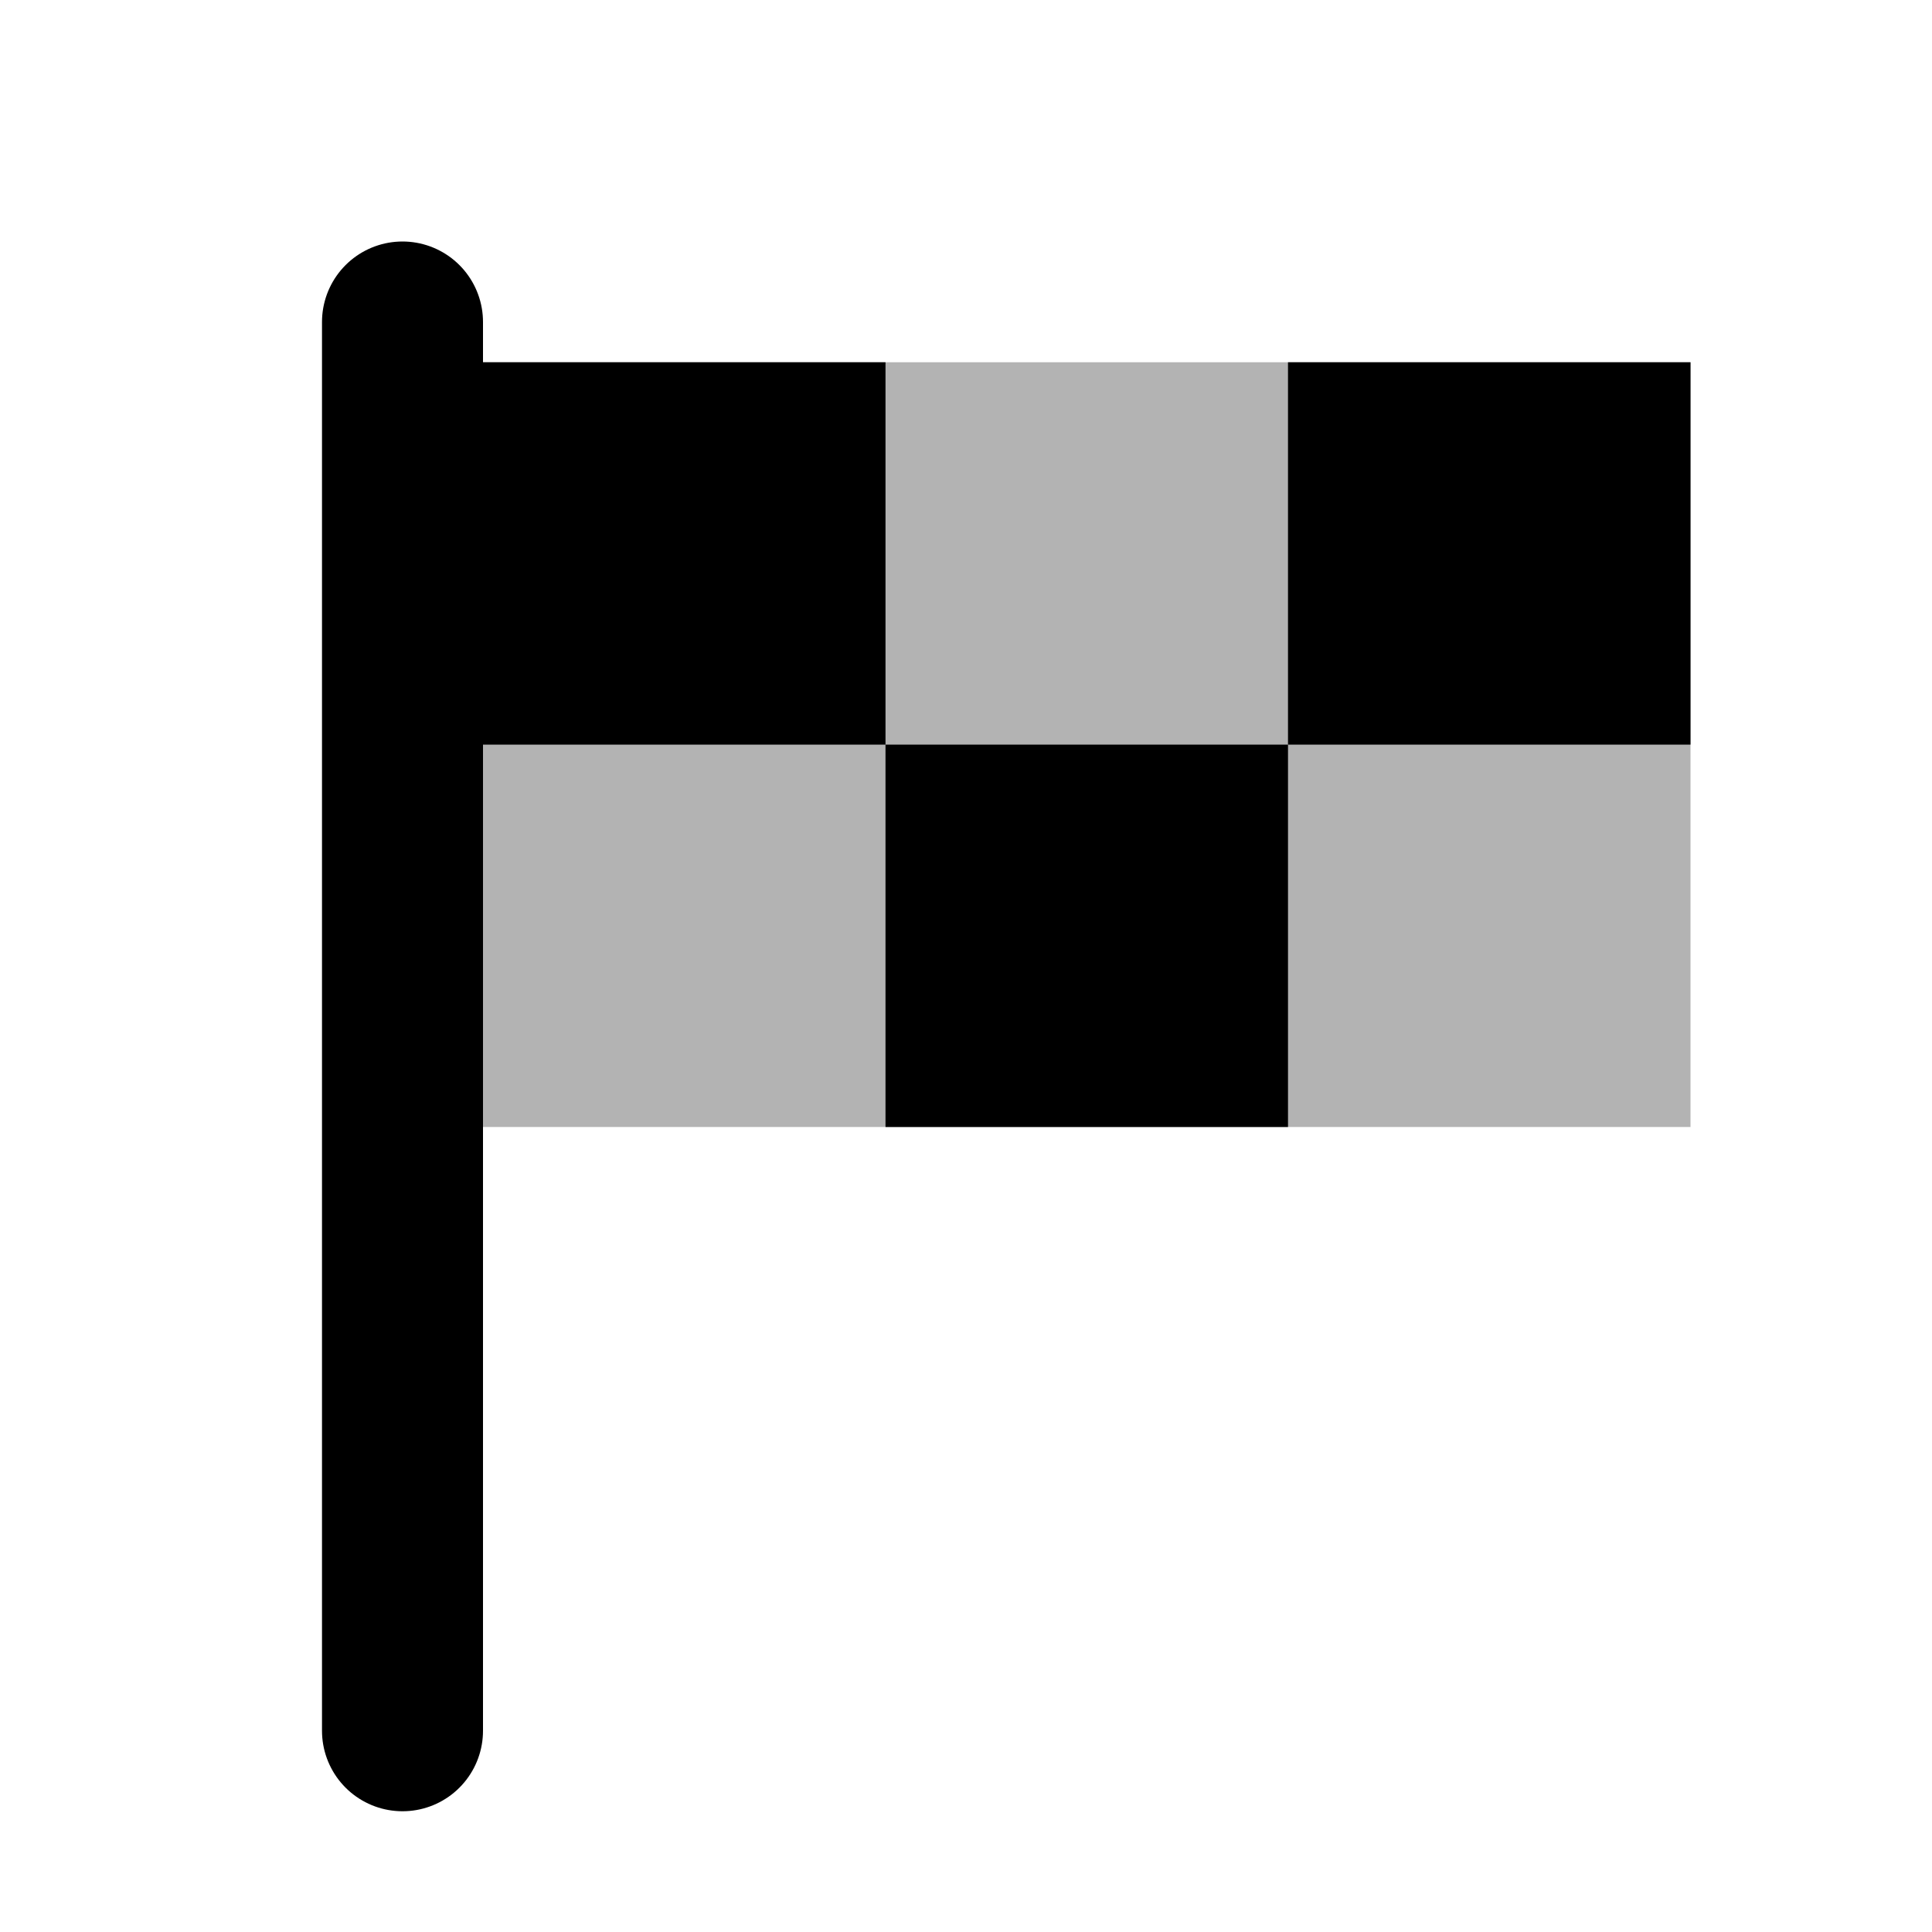
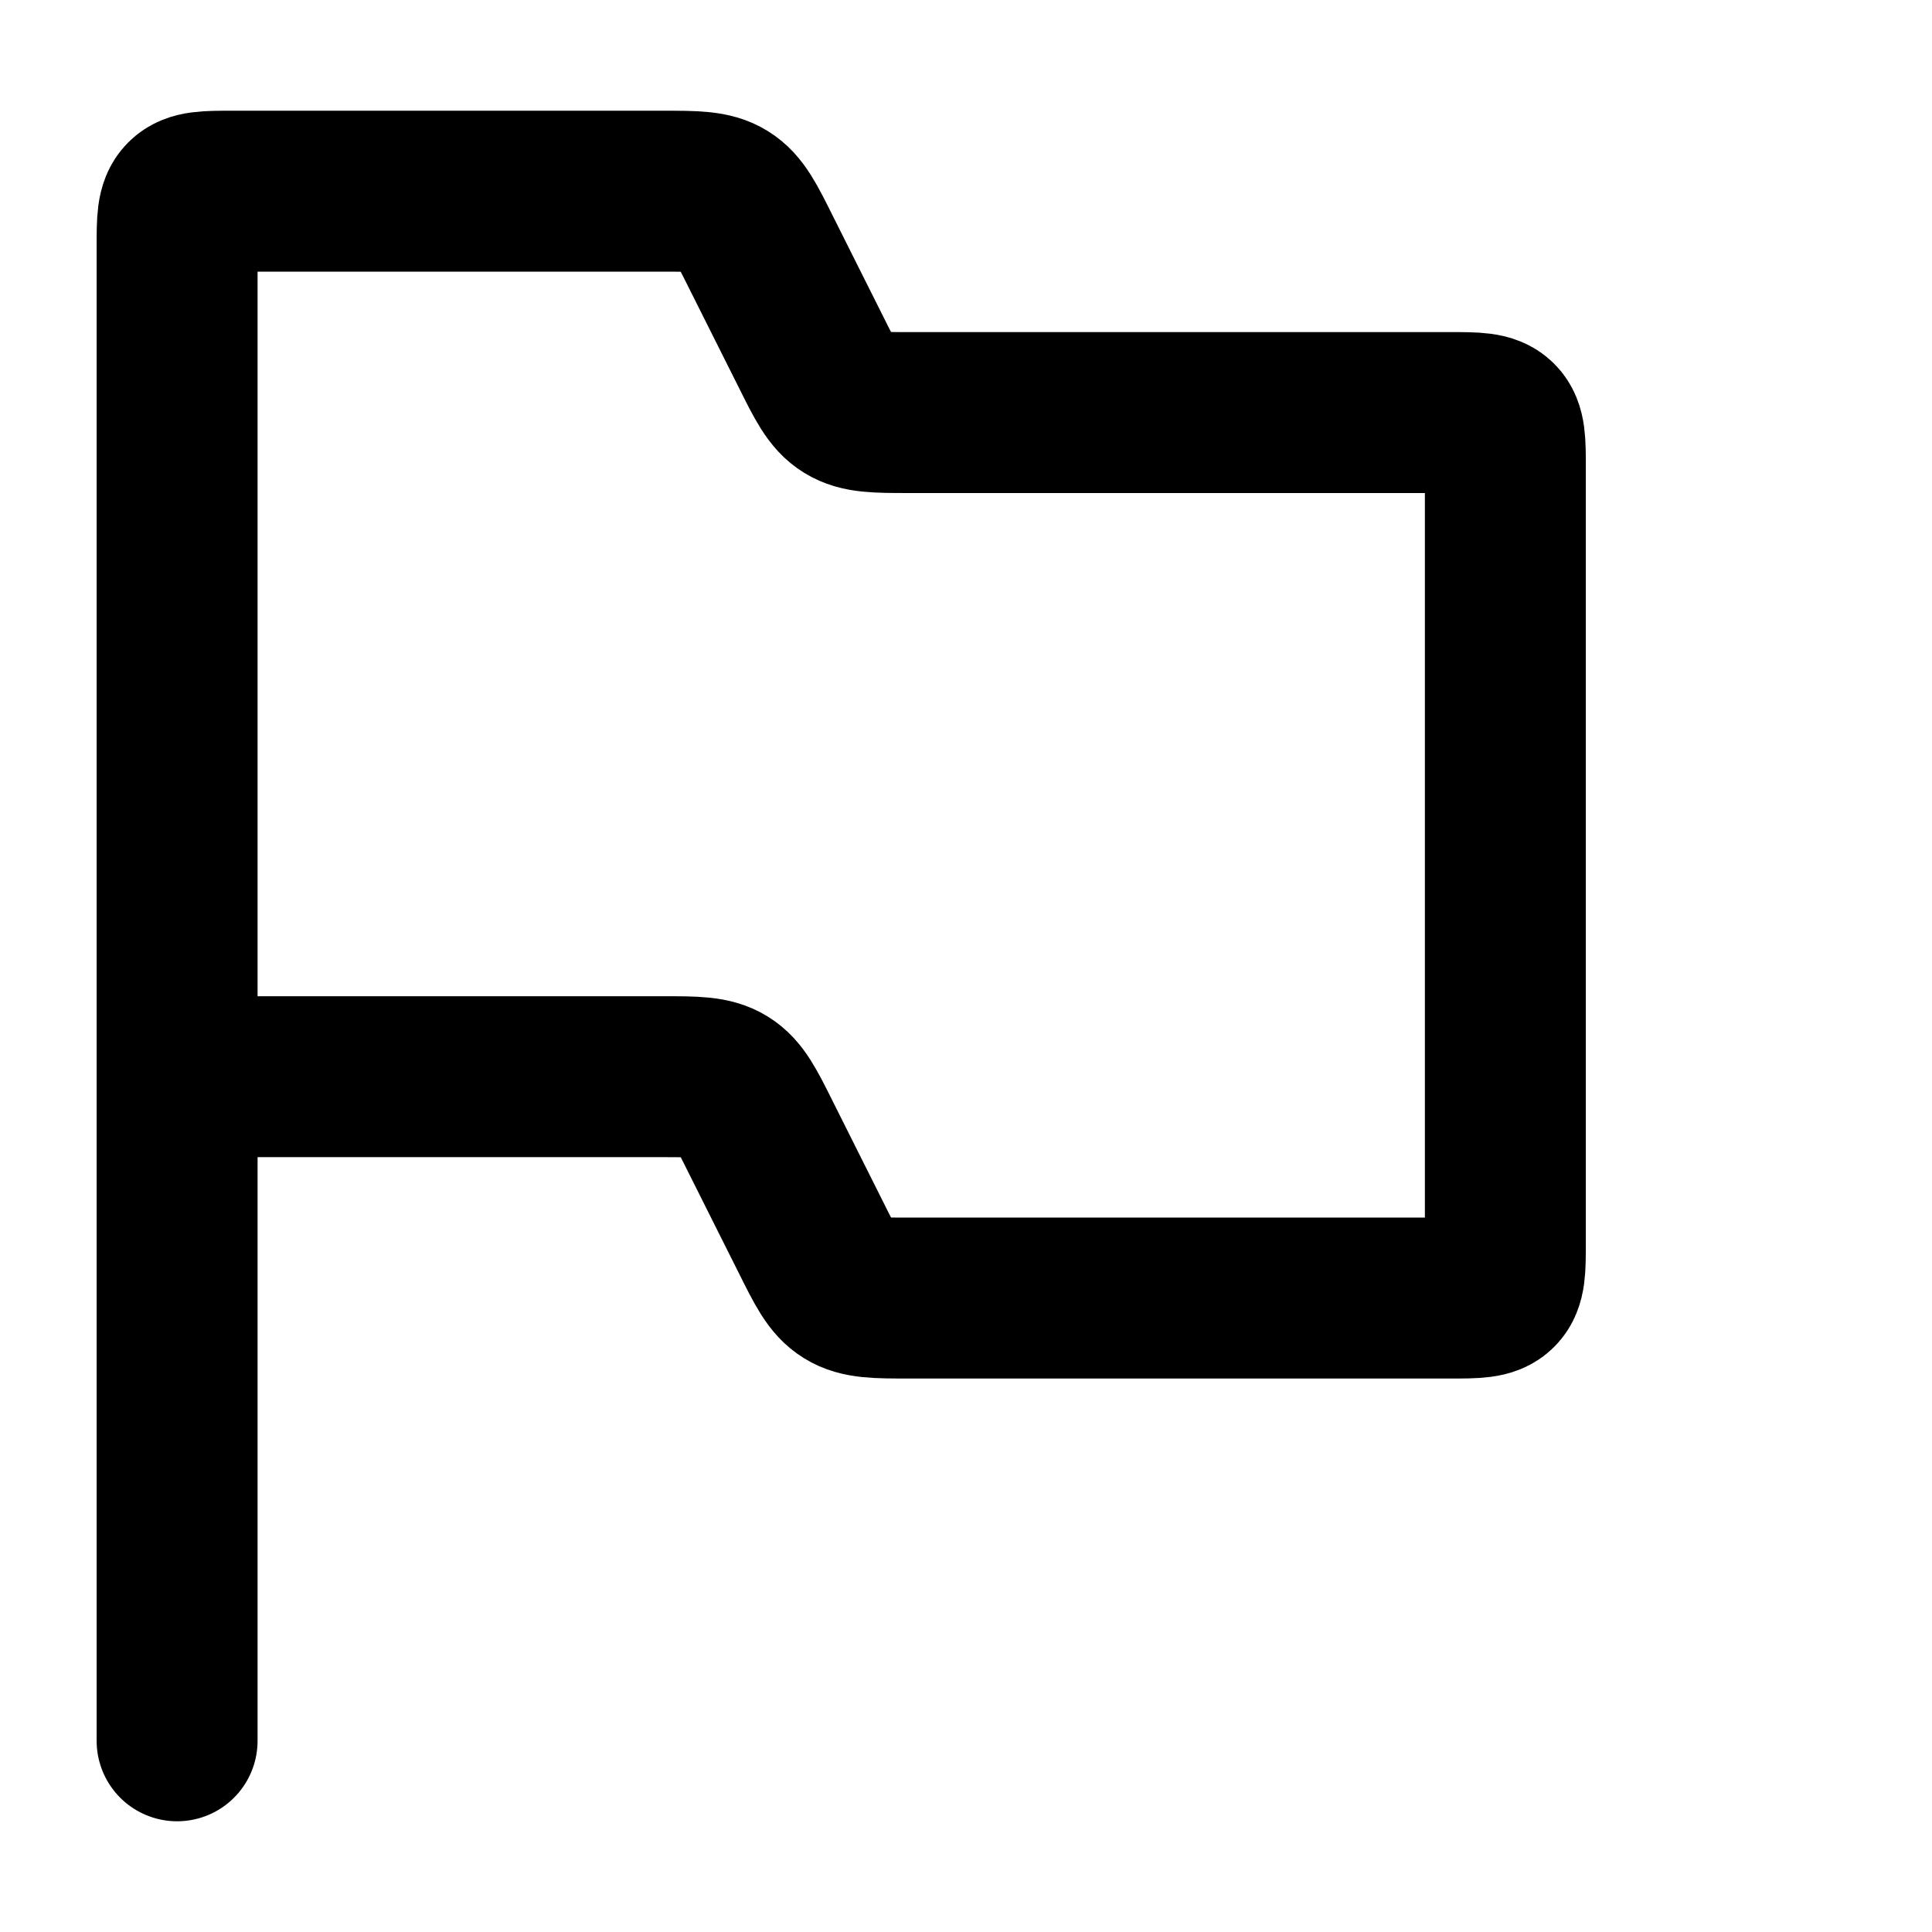
<svg xmlns="http://www.w3.org/2000/svg" viewBox="0 0 24 24" width="24" height="24" color="#000" fill="none" stroke="currentColor" stroke-width="2" stroke-linecap="round" stroke-linejoin="round">
-   <path d="M6 4.5h15v9.5H6z" fill="currentColor" fill-opacity=".3" stroke="none" />
-   <path d="M6 4.5h5v4.75H6zM11 9.25h5V14h-5zM16 4.5h5v4.75h-5z" fill="currentColor" stroke="none" />
-   <path d="M5 21.5V4" />
+   <g transform="translate(-6.05 -4.5) scale(1.375)" stroke-width="1.454">
+     <path d="M6 13V5.5C6 5.264 6 5.146 6.073 5.073C6.146 5 6.264 5 6.5              5H10.382C10.683 5 10.833 5 10.954 5.075C11.075 5.149 11.142              5.284 11.276 5.553L11.724 6.447C11.858 6.716 11.925              6.851 12.046 6.925C12.167 7 12.317 7 12.618 7H17.5C17.736 7              17.854 7 17.927 7.073C18 7.146 18 7.264 18 7.5V14.5C18 14.736              18 14.854 17.927 14.927C17.854 15 17.736 15 17.5 15H12.618C12.317              15 12.167 15 12.046 14.925C11.925 14.851 11.858 14.716 11.724              14.447L11.276 13.553C11.142 13.284 11.075 13.149 10.954              13.075C10.833 13 10.683 13 10.382 13H6ZM6 13V19" />
+   </g>
</svg>
